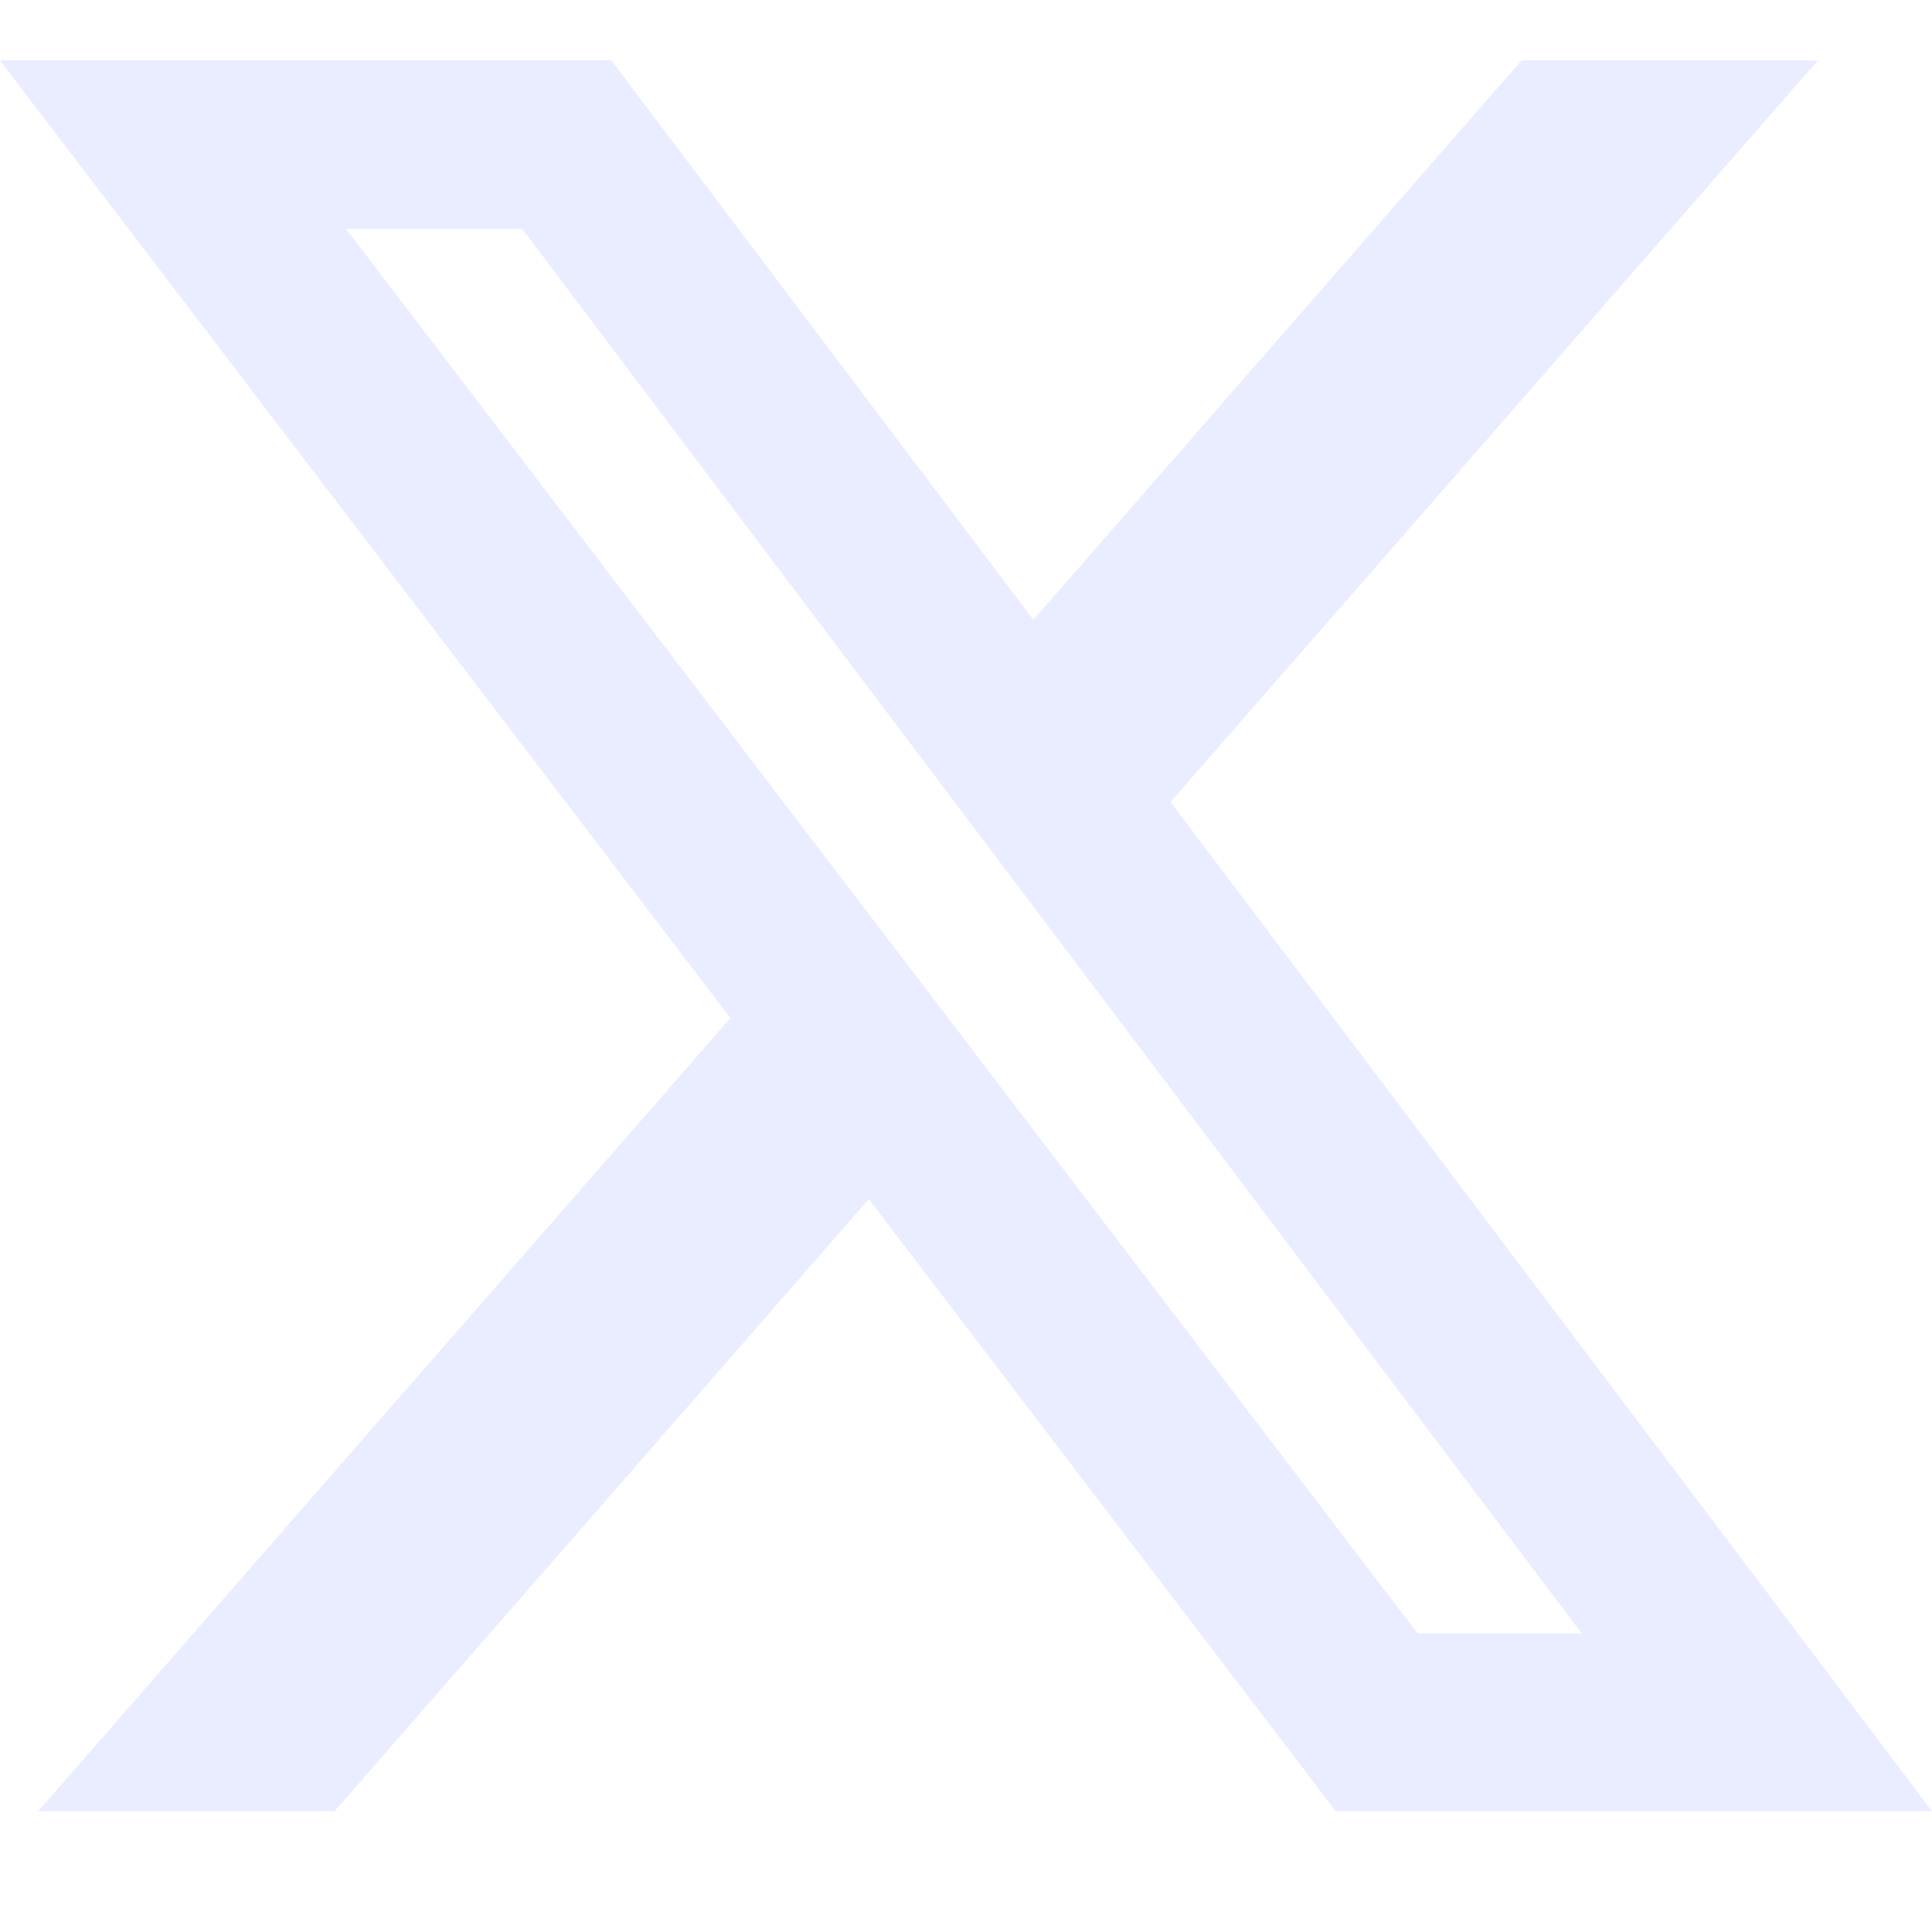
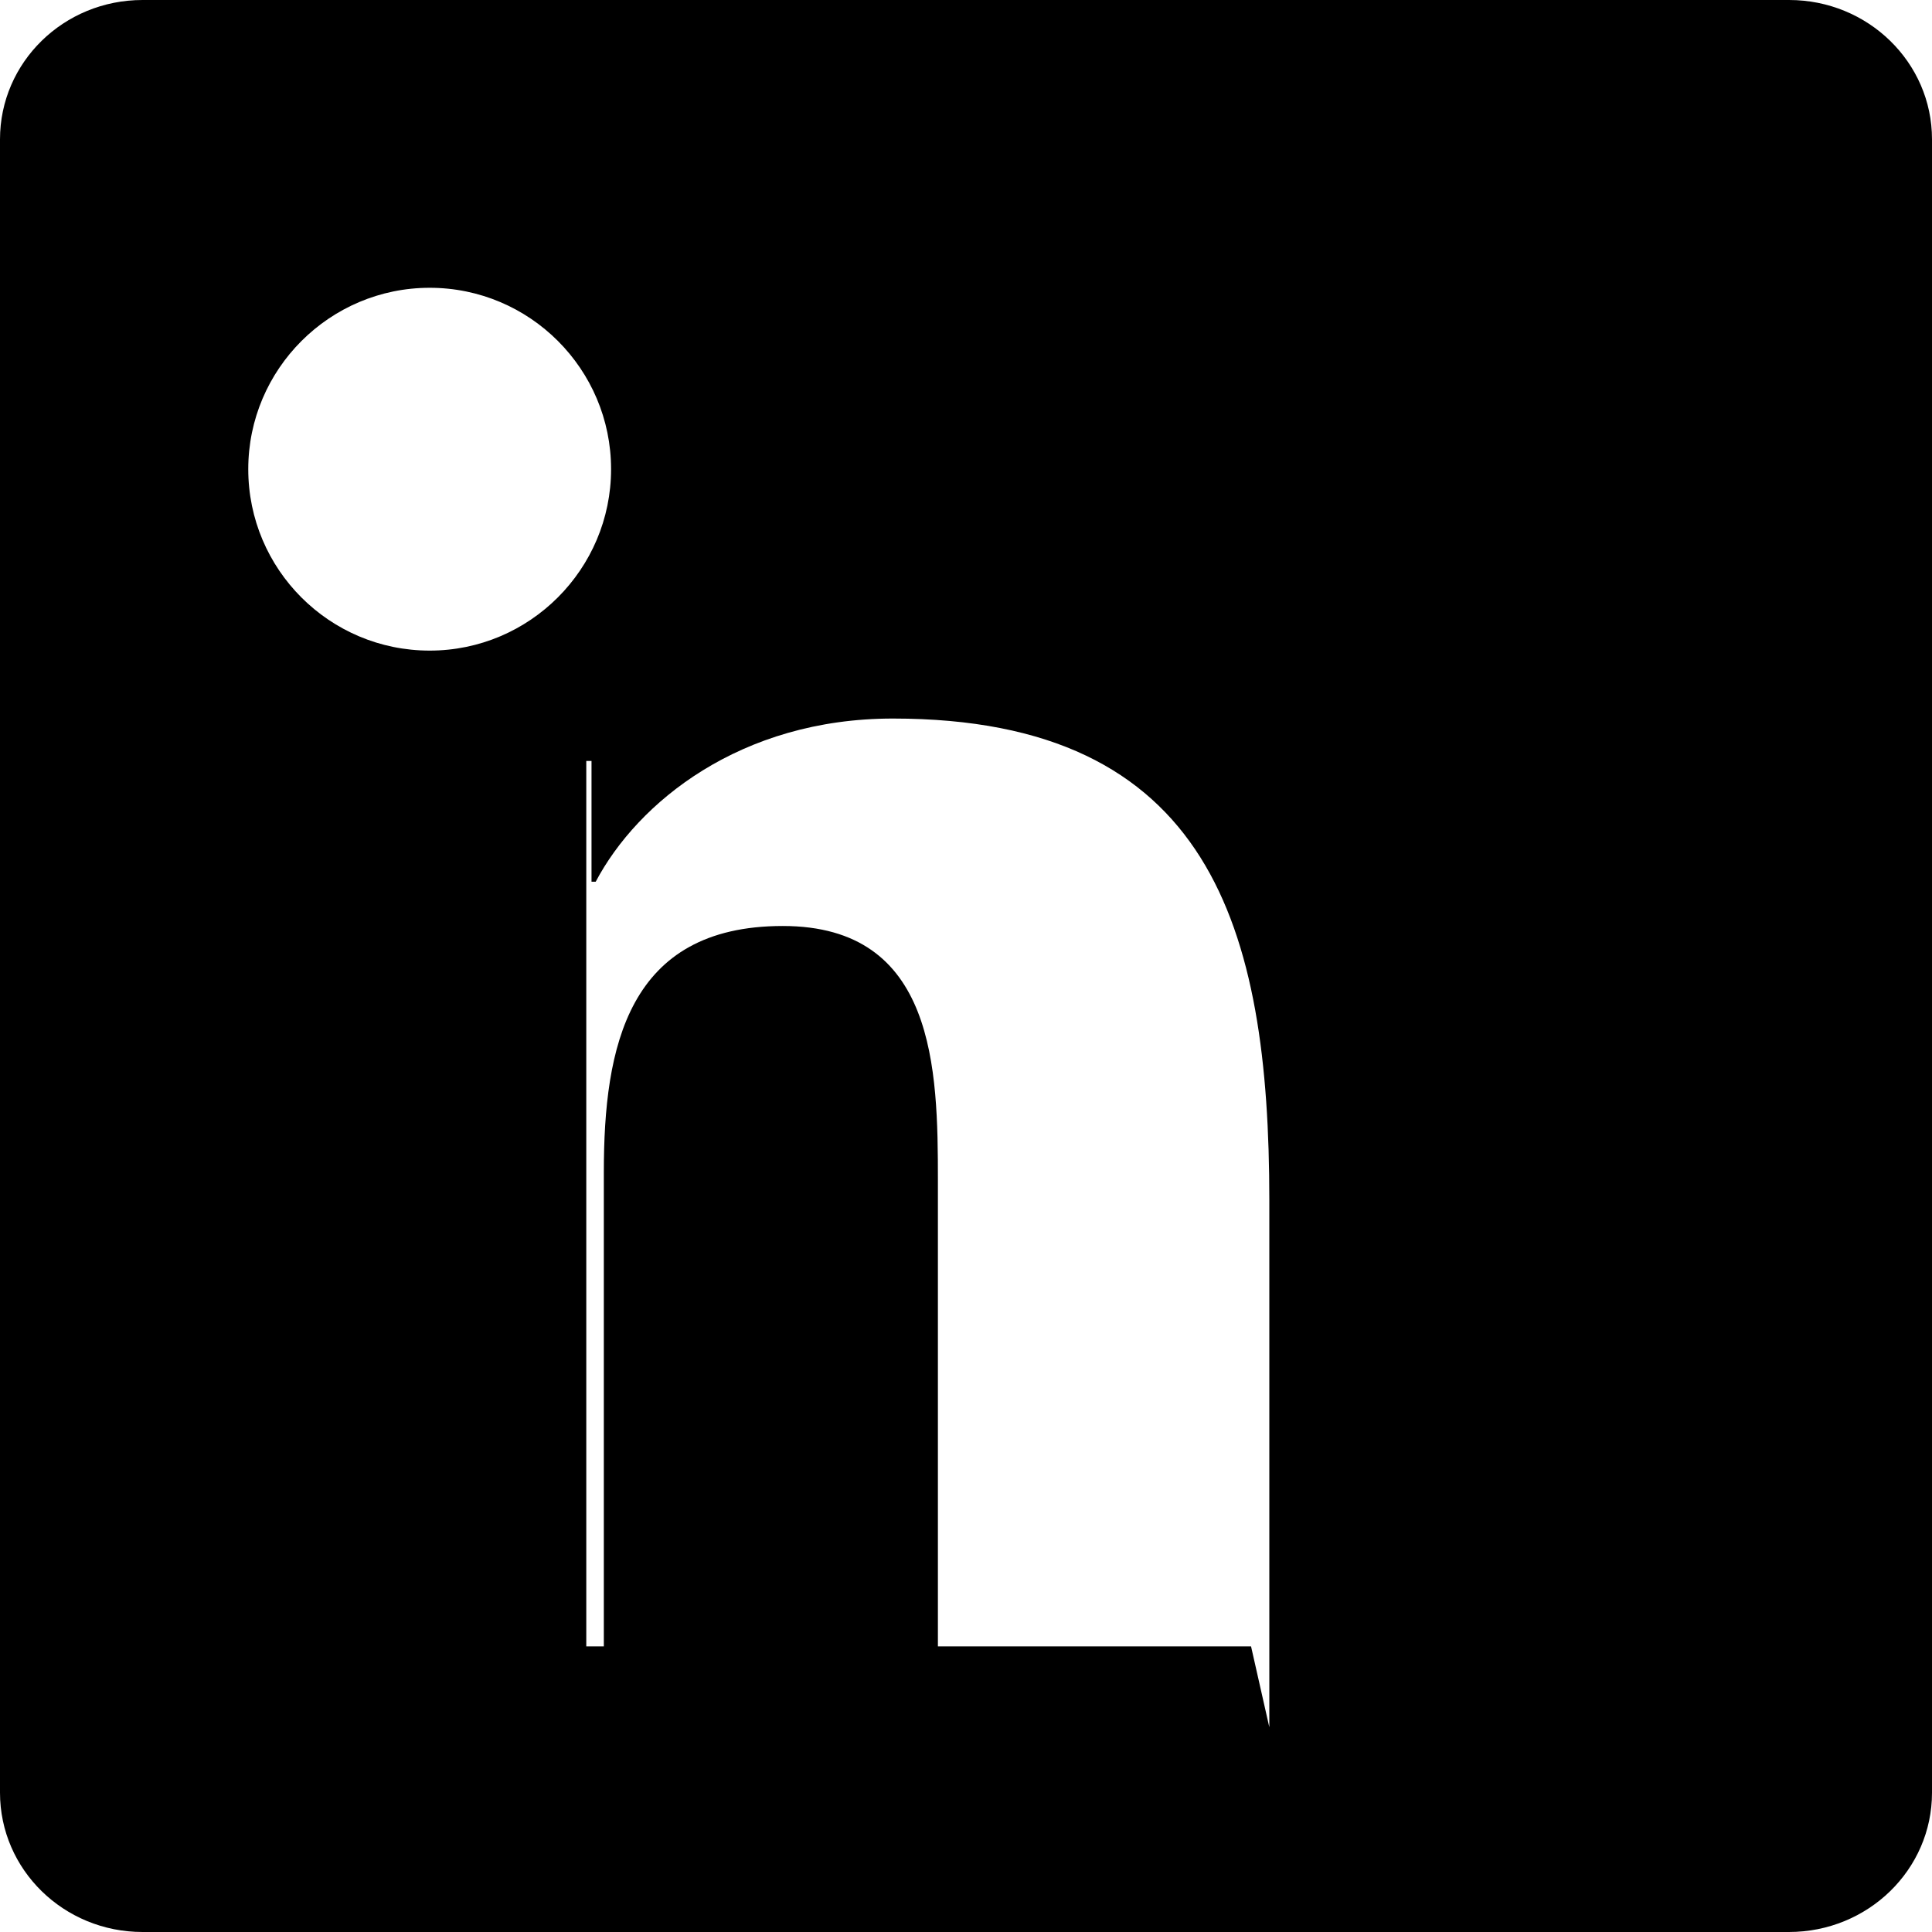
- <svg xmlns="http://www.w3.org/2000/svg" width="24" height="24" viewBox="0 0 24 24" fill="none">
-   <path d="M18.901 0.75H22.582L14.541 9.963L24 22.5H16.594L10.793 14.896L4.156 22.5H0.474L9.074 12.646L0 0.75H7.594L12.837 7.7L18.901 0.75ZM17.61 20.291H19.649L6.486 2.842H4.298L17.61 20.291Z" fill="#EAEDFF" />
+ <svg xmlns="http://www.w3.org/2000/svg" viewBox="0 0 24 24" fill="currentColor" className="w-6 h-6">
+   <path d="M22.225 0H1.771C.791 0 0 .774 0 1.731v20.538C0 23.226.792 24 1.771 24h20.451C23.205 24 24 23.226 24 22.27V1.73C24 .774 23.204 0 22.225 0zm-6.684 20.452h-3.89v-5.788c0-1.382-.028-3.161-1.927-3.161-1.928 0-2.223 1.506-2.223 3.057v5.892h-3.89V9.453h3.737v1.5h.052c.521-.985 1.795-2.027 3.692-2.027 3.948 0 4.676 2.6 4.676 5.984v6.542h-.001zM5.338 8.082a2.254 2.254 0 01-2.254-2.254c0-1.242 1.012-2.253 2.254-2.253s2.253 1.01 2.253 2.253c0 1.242-1.011 2.254-2.253 2.254zM3.39 20.452h3.893V9.452H3.39v11z" />
</svg>
